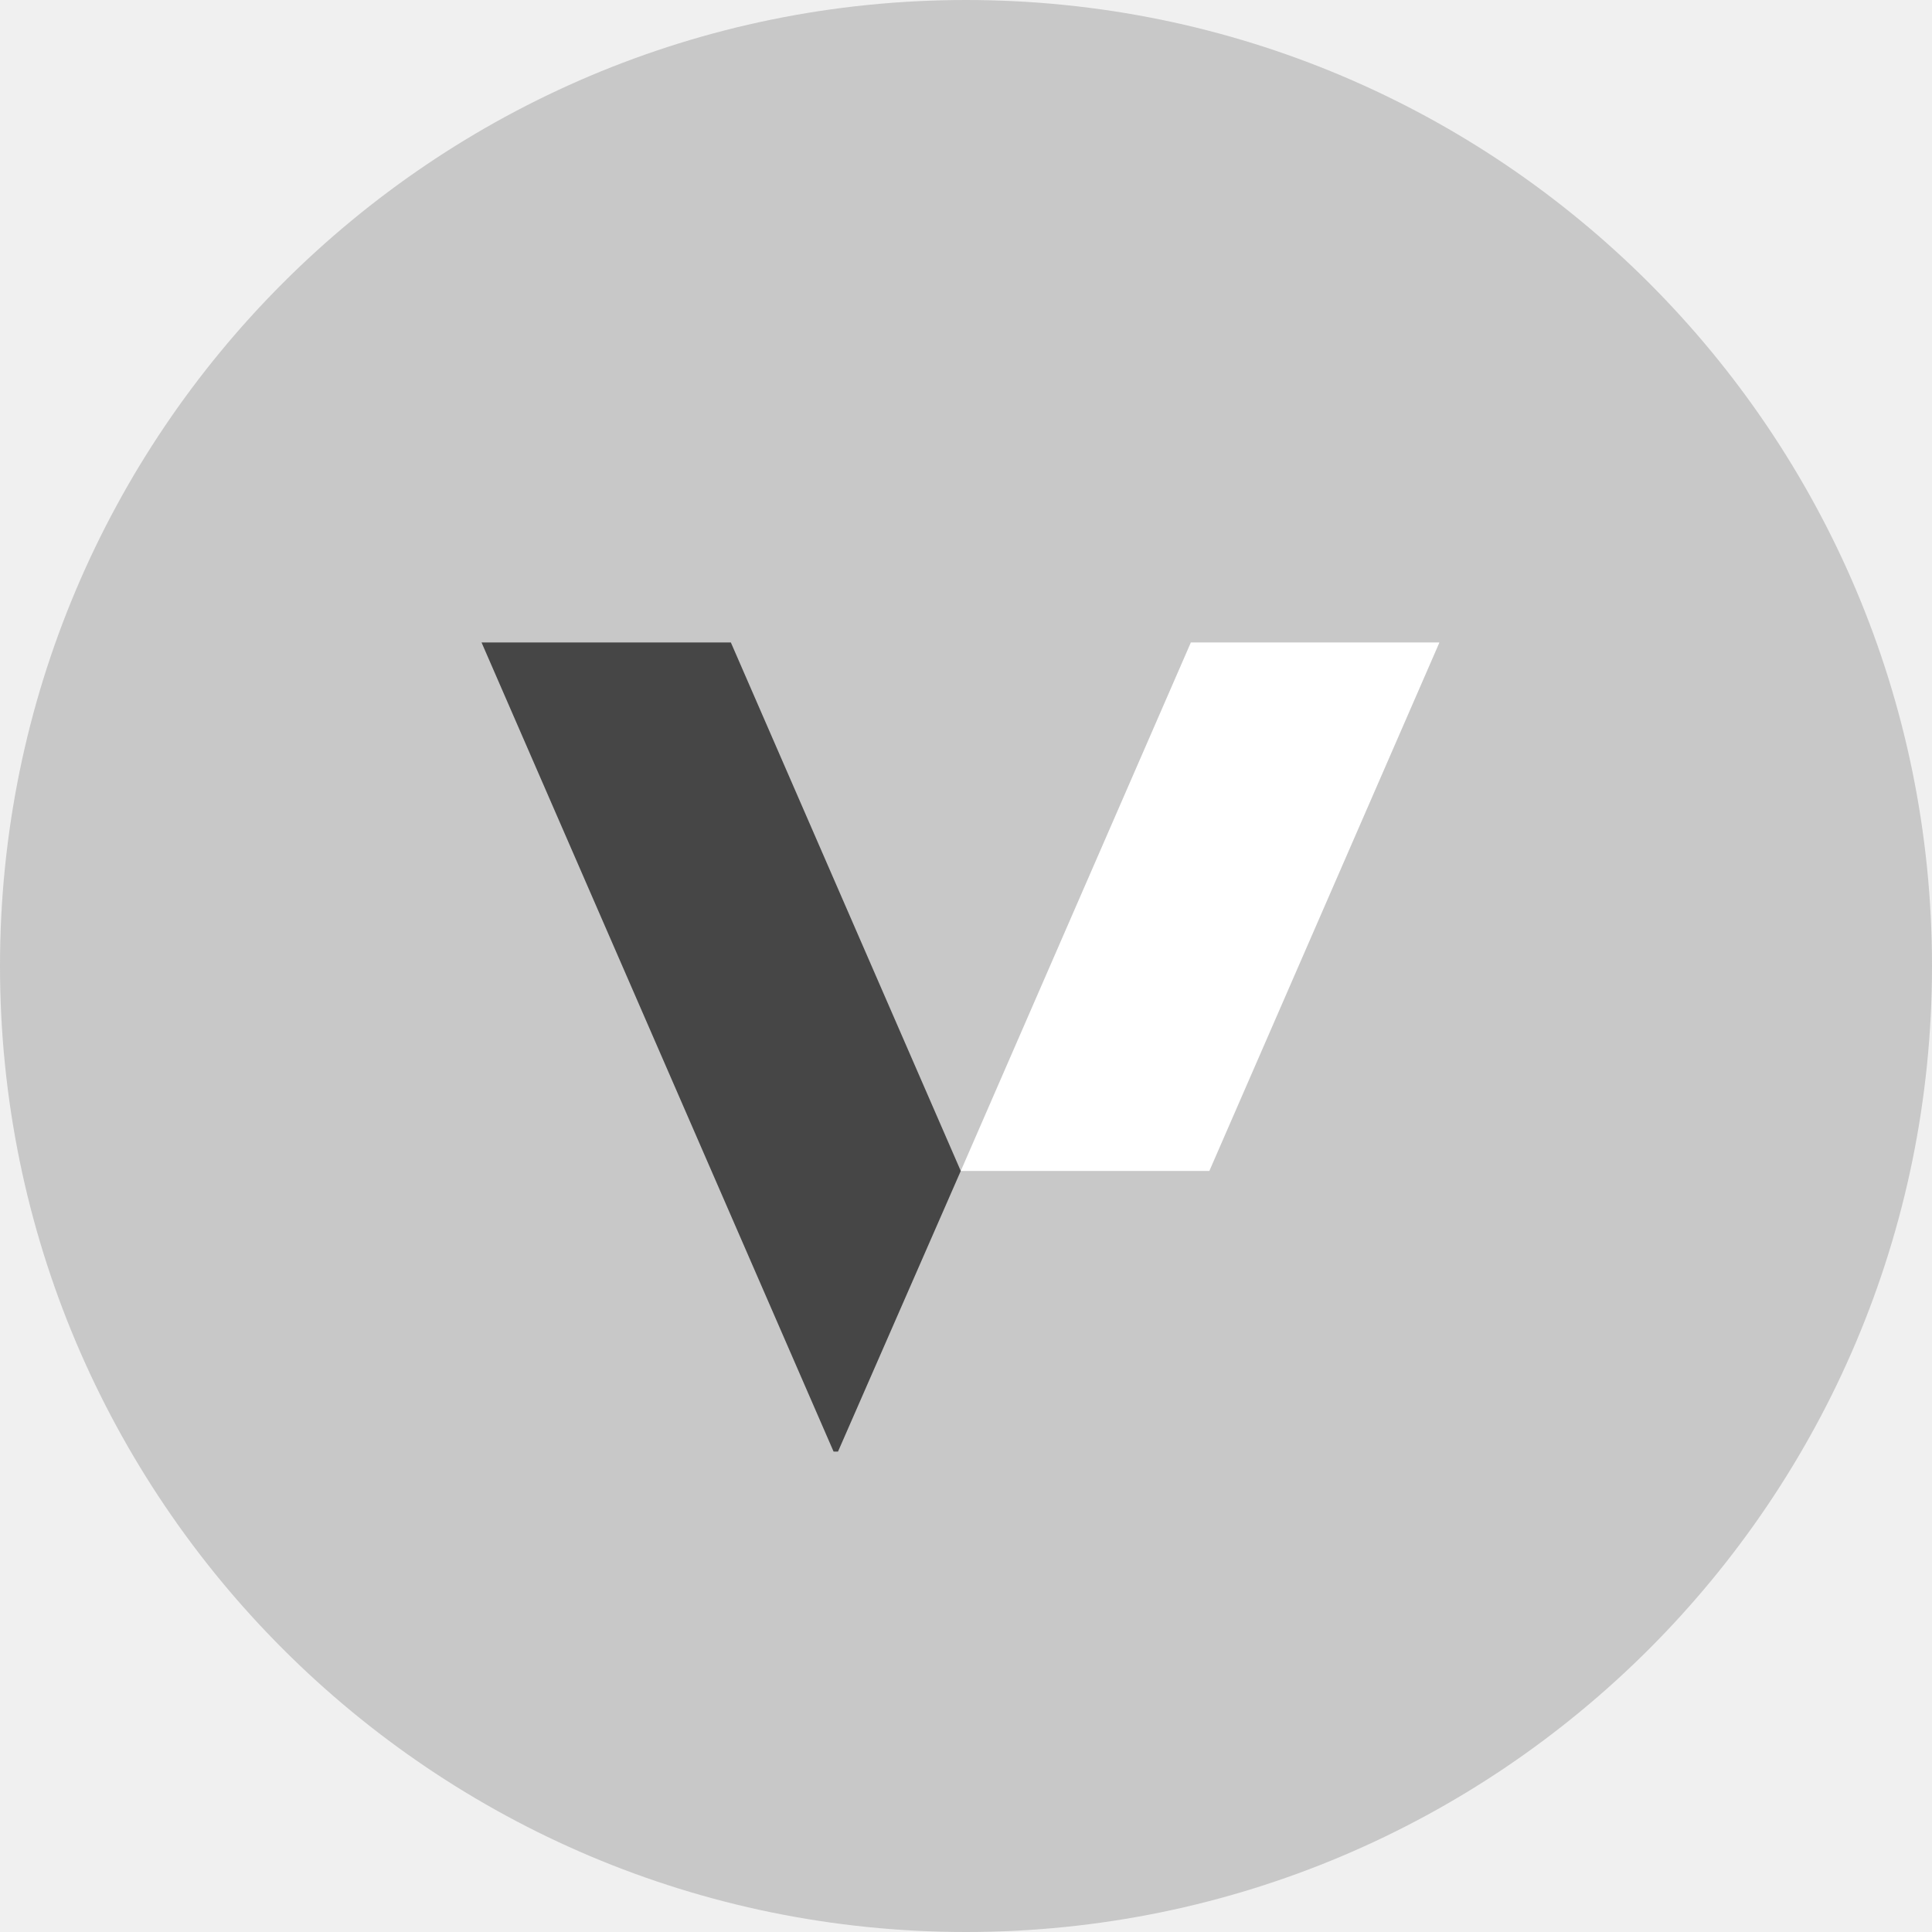
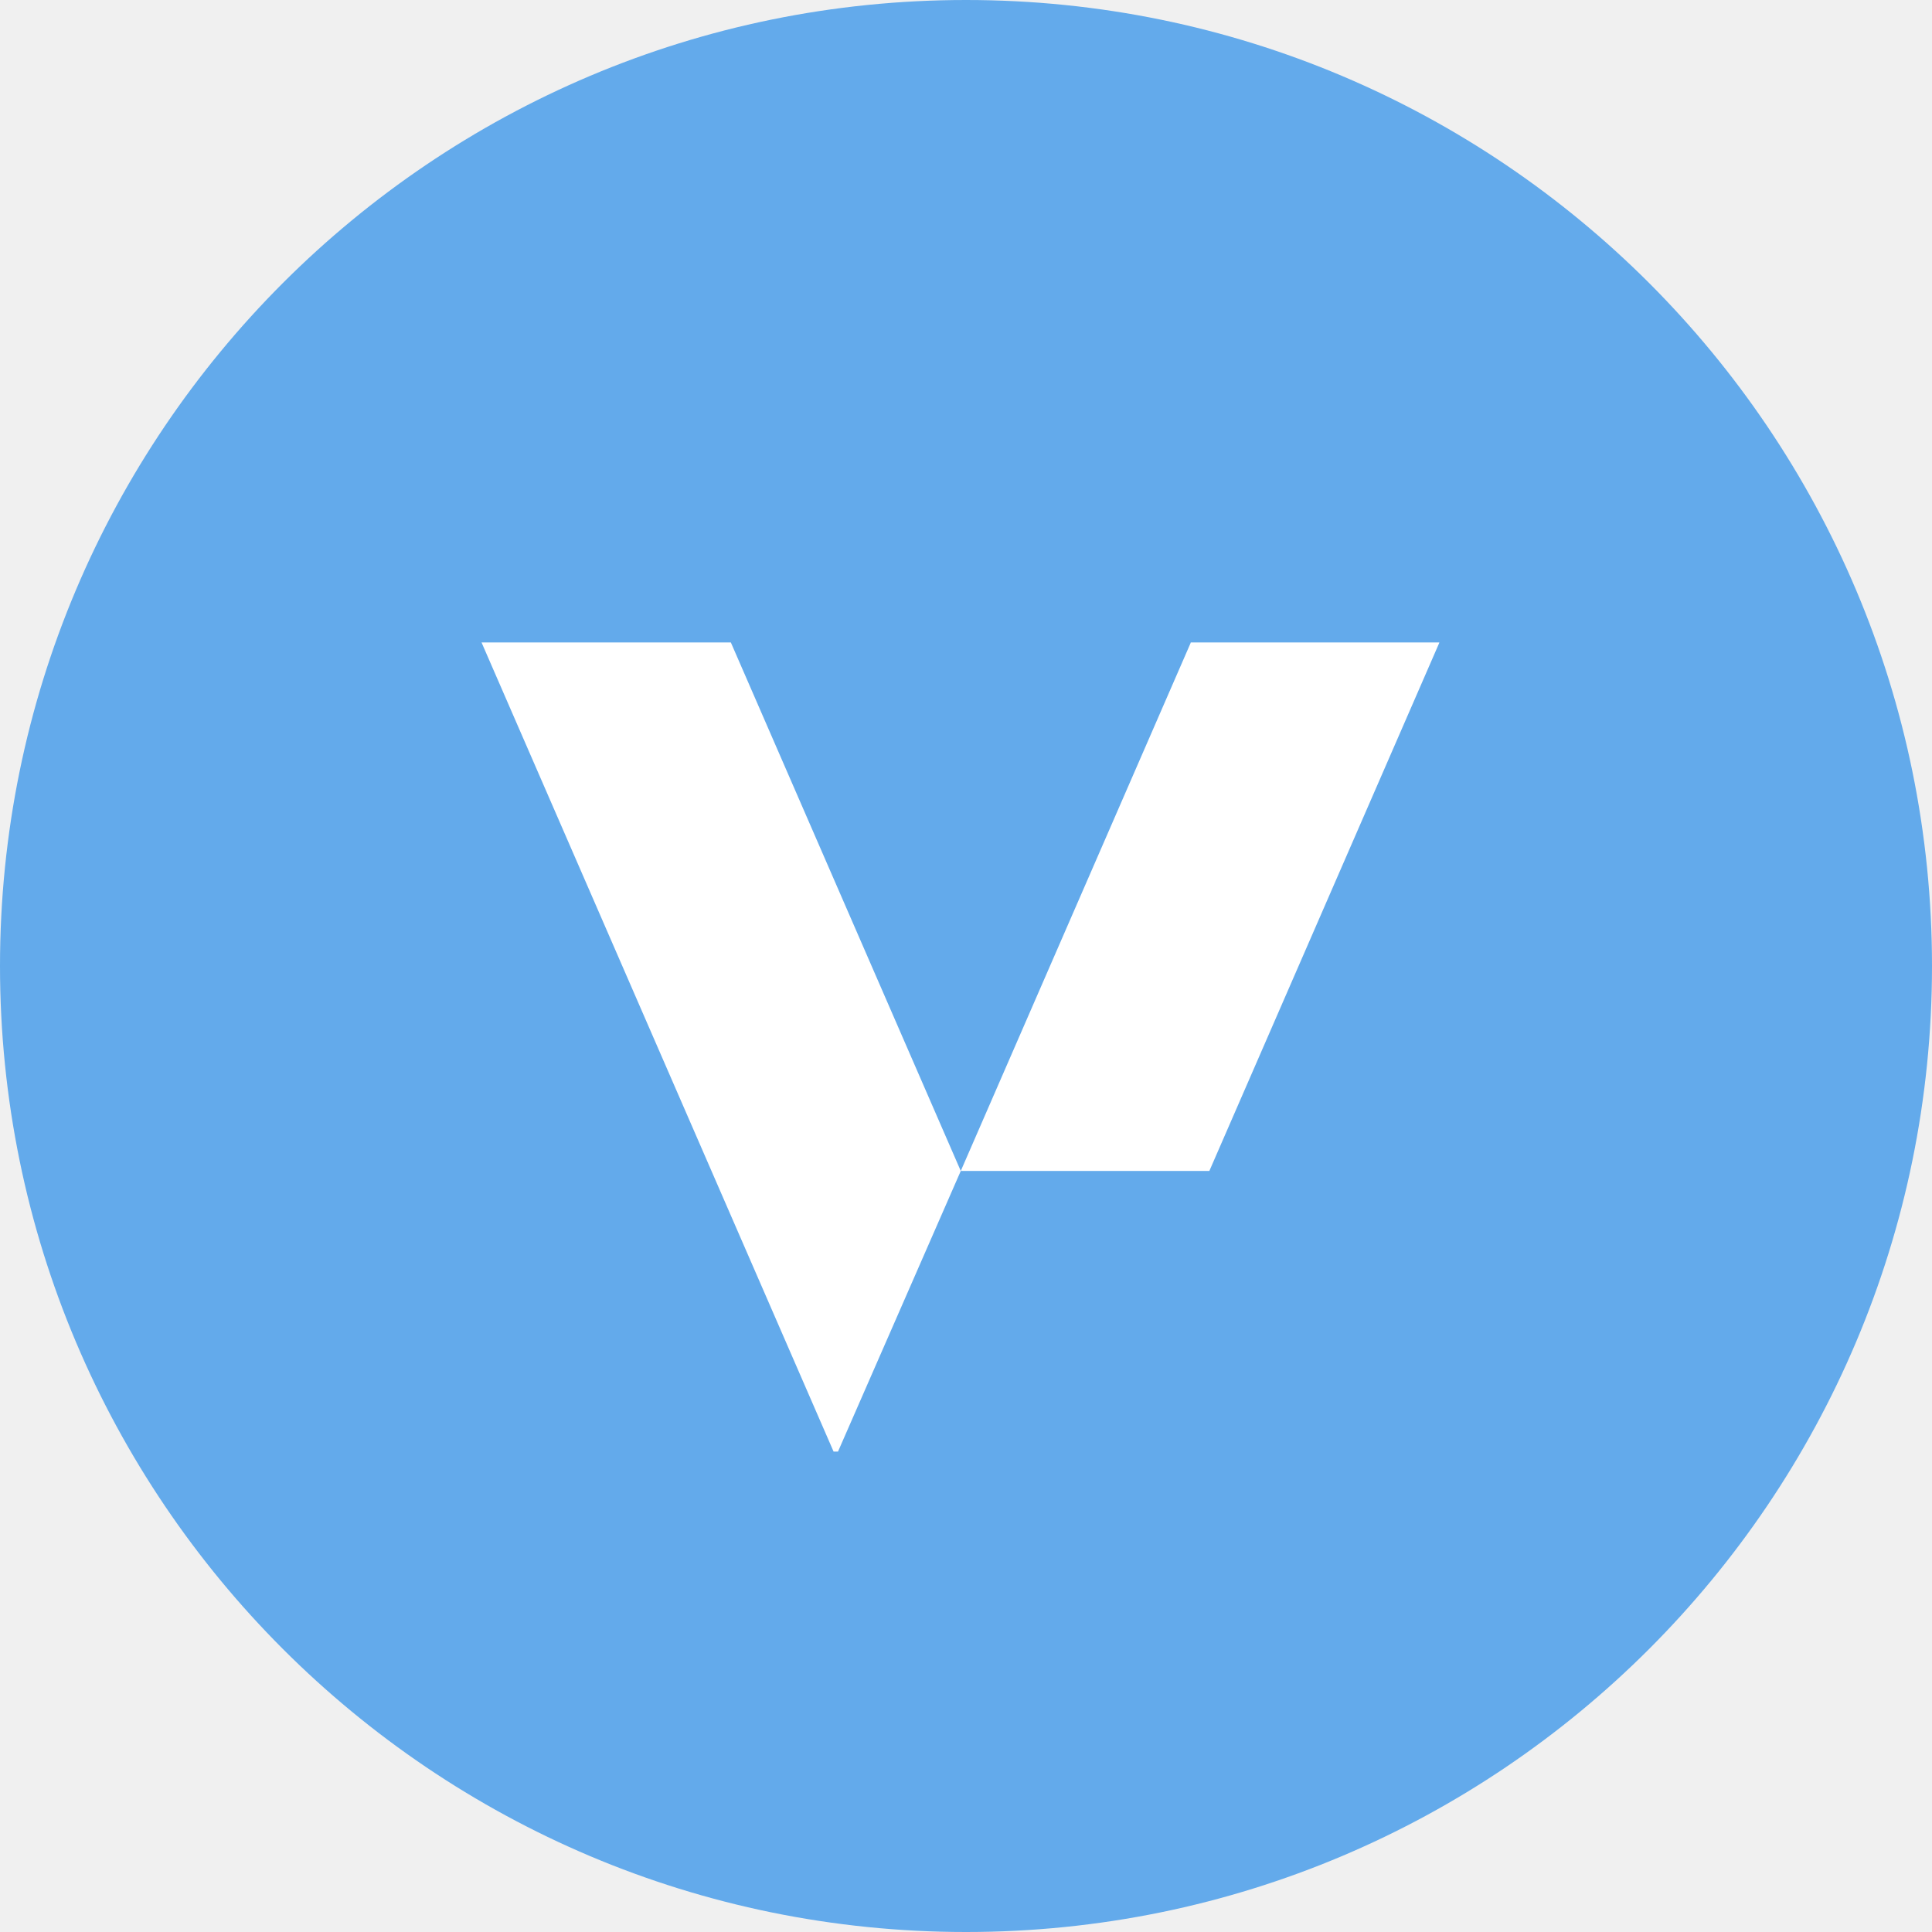
<svg xmlns="http://www.w3.org/2000/svg" width="24" height="24" viewBox="0 0 24 24" fill="none">
-   <path d="M12 24C18.627 24 24 18.627 24 12C24 5.373 18.627 -3.74534e-07 12 -2.41281e-07C5.373 -1.08026e-07 4.53681e-09 5.373 1.01332e-08 12C1.57296e-08 18.627 5.373 24 12 24Z" fill="#C8C8C8" />
+   <path d="M12 24C18.627 24 24 18.627 24 12C24 5.373 18.627 -3.74534e-07 12 -2.41281e-07C5.373 -1.08026e-07 4.53681e-09 5.373 1.01332e-08 12C1.57296e-08 18.627 5.373 24 12 24Z" fill="#63AAEB" />
  <path d="M14.791 7.981L17.879 7.981L17.879 7.986L15.023 14.546L11.935 14.546L14.791 7.986" fill="white" />
-   <path d="M10.355 18.032L5.982 7.981L9.079 7.981L11.935 14.546L10.41 18.032" fill="#464646" />
+   <path d="M10.355 18.032L5.982 7.981L9.079 7.981L11.935 14.546L10.41 18.032" fill="white" />
</svg>
